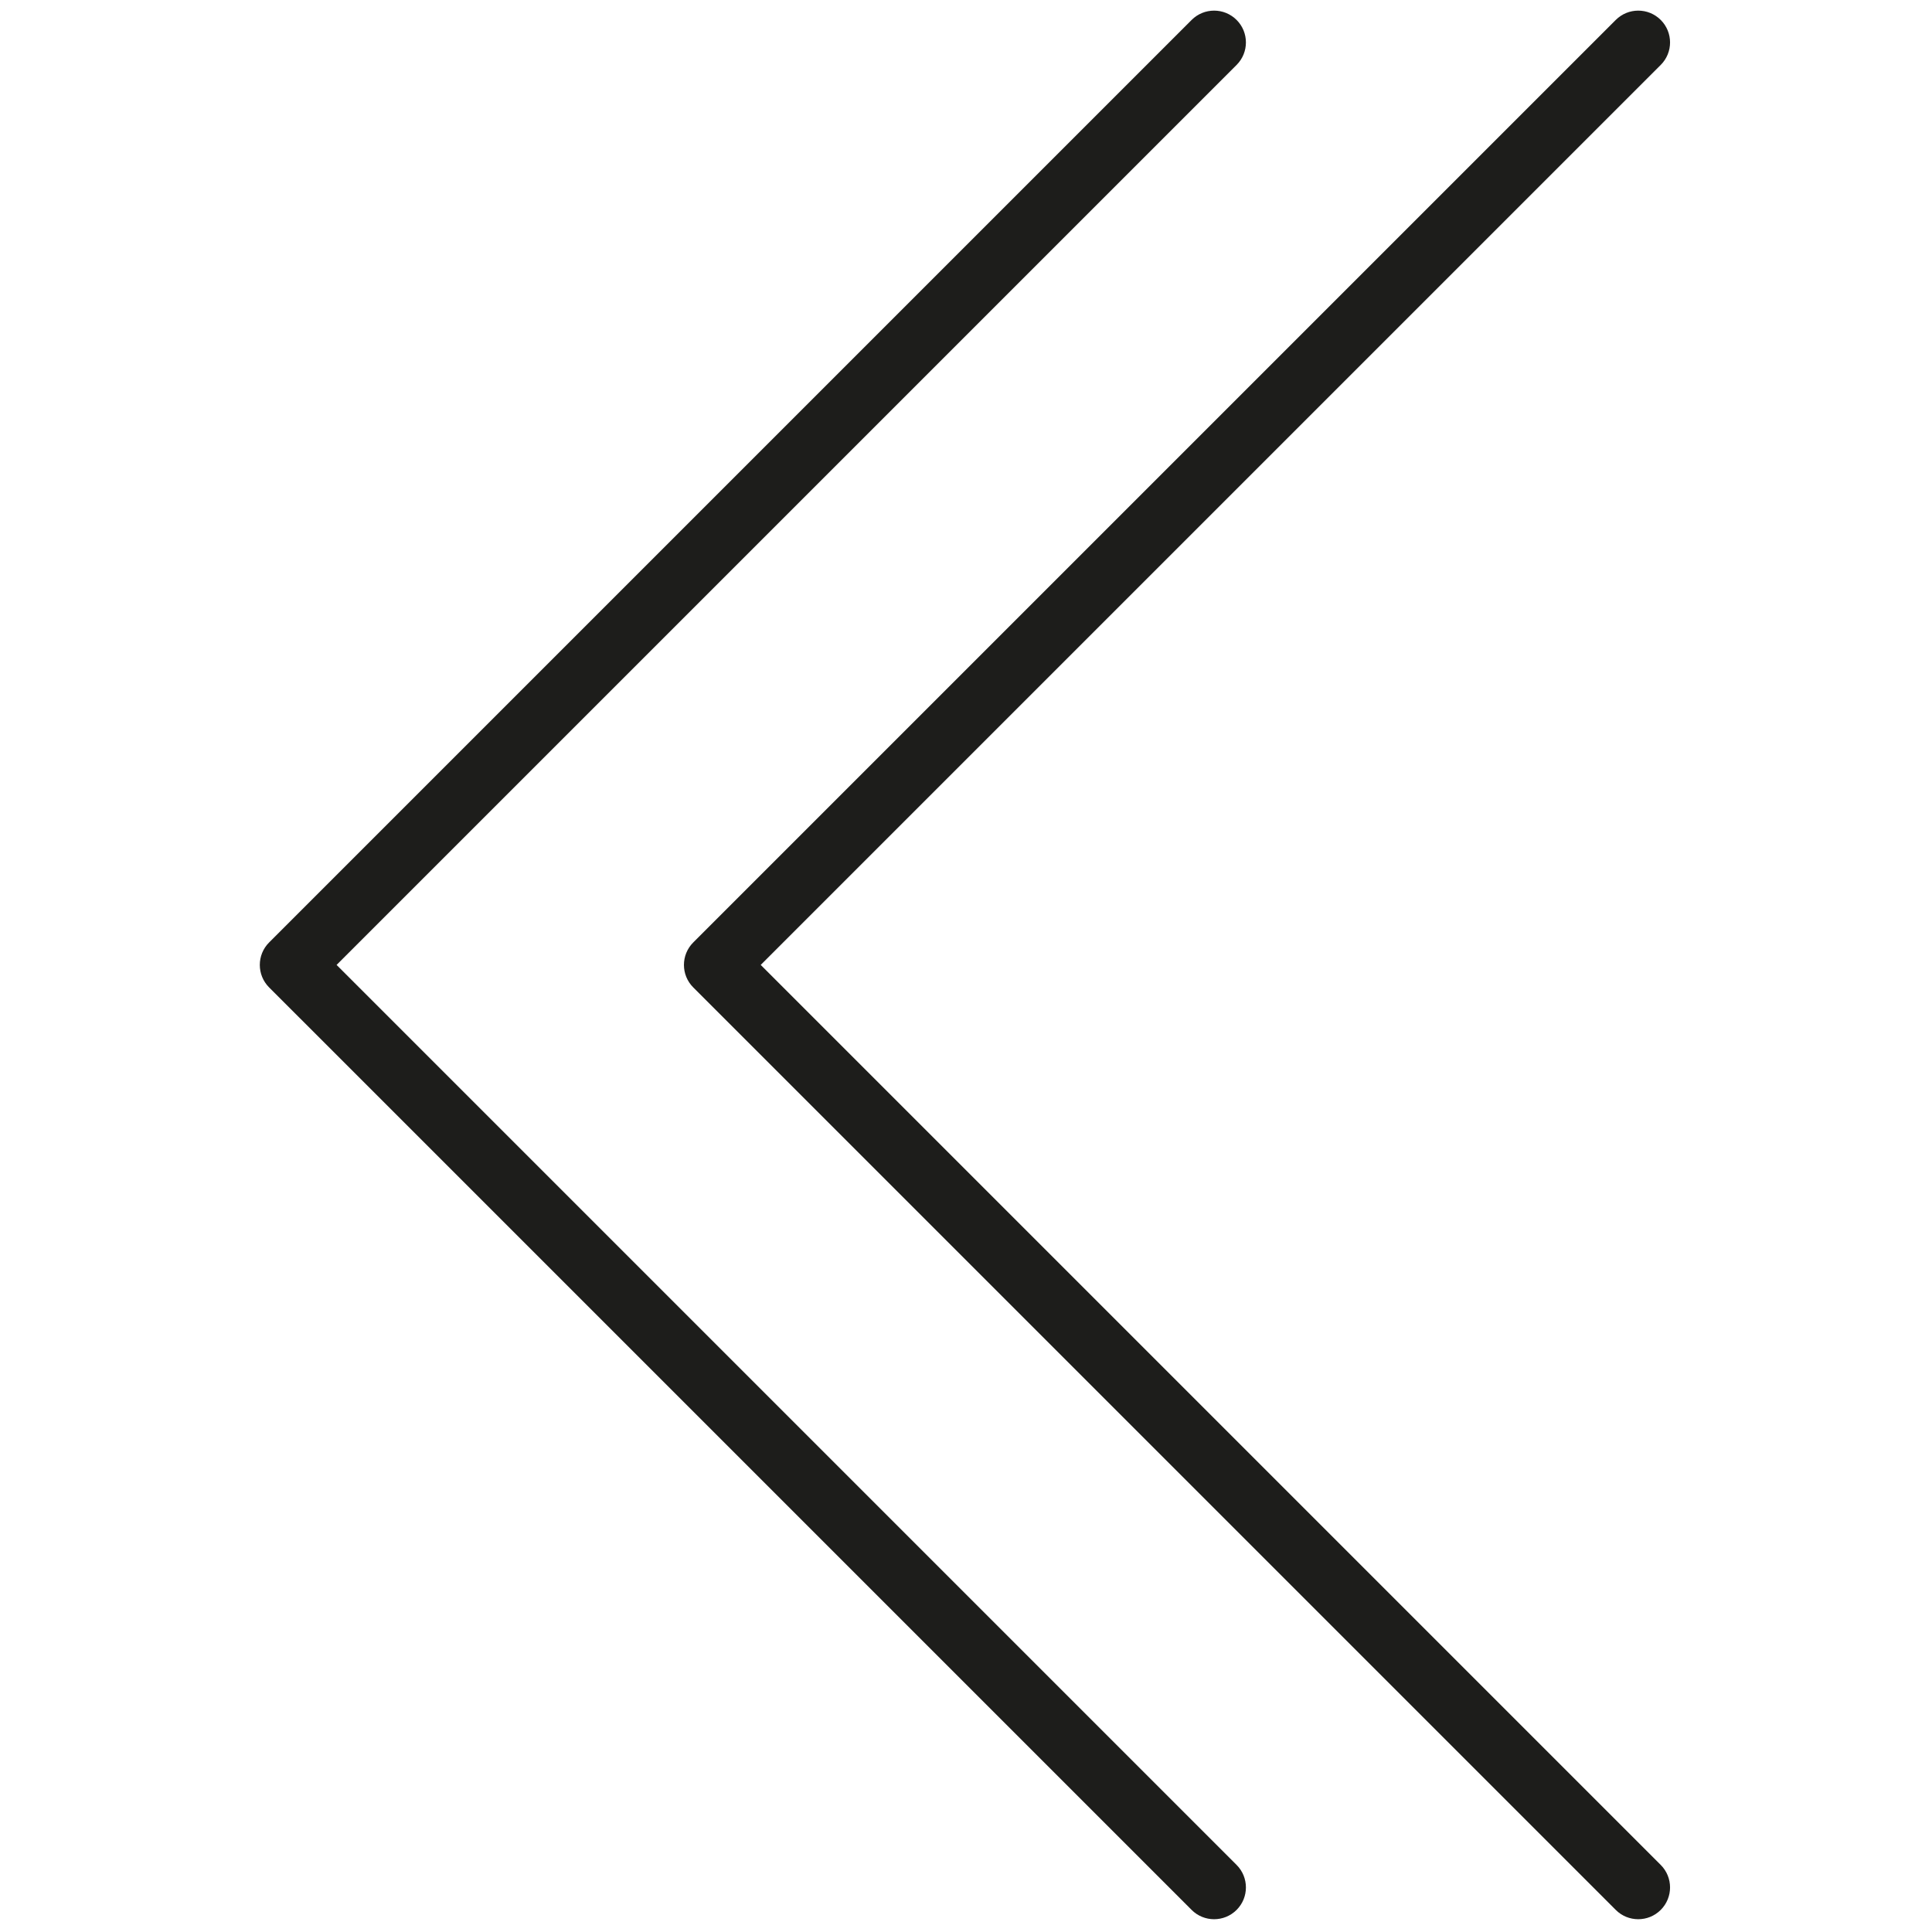
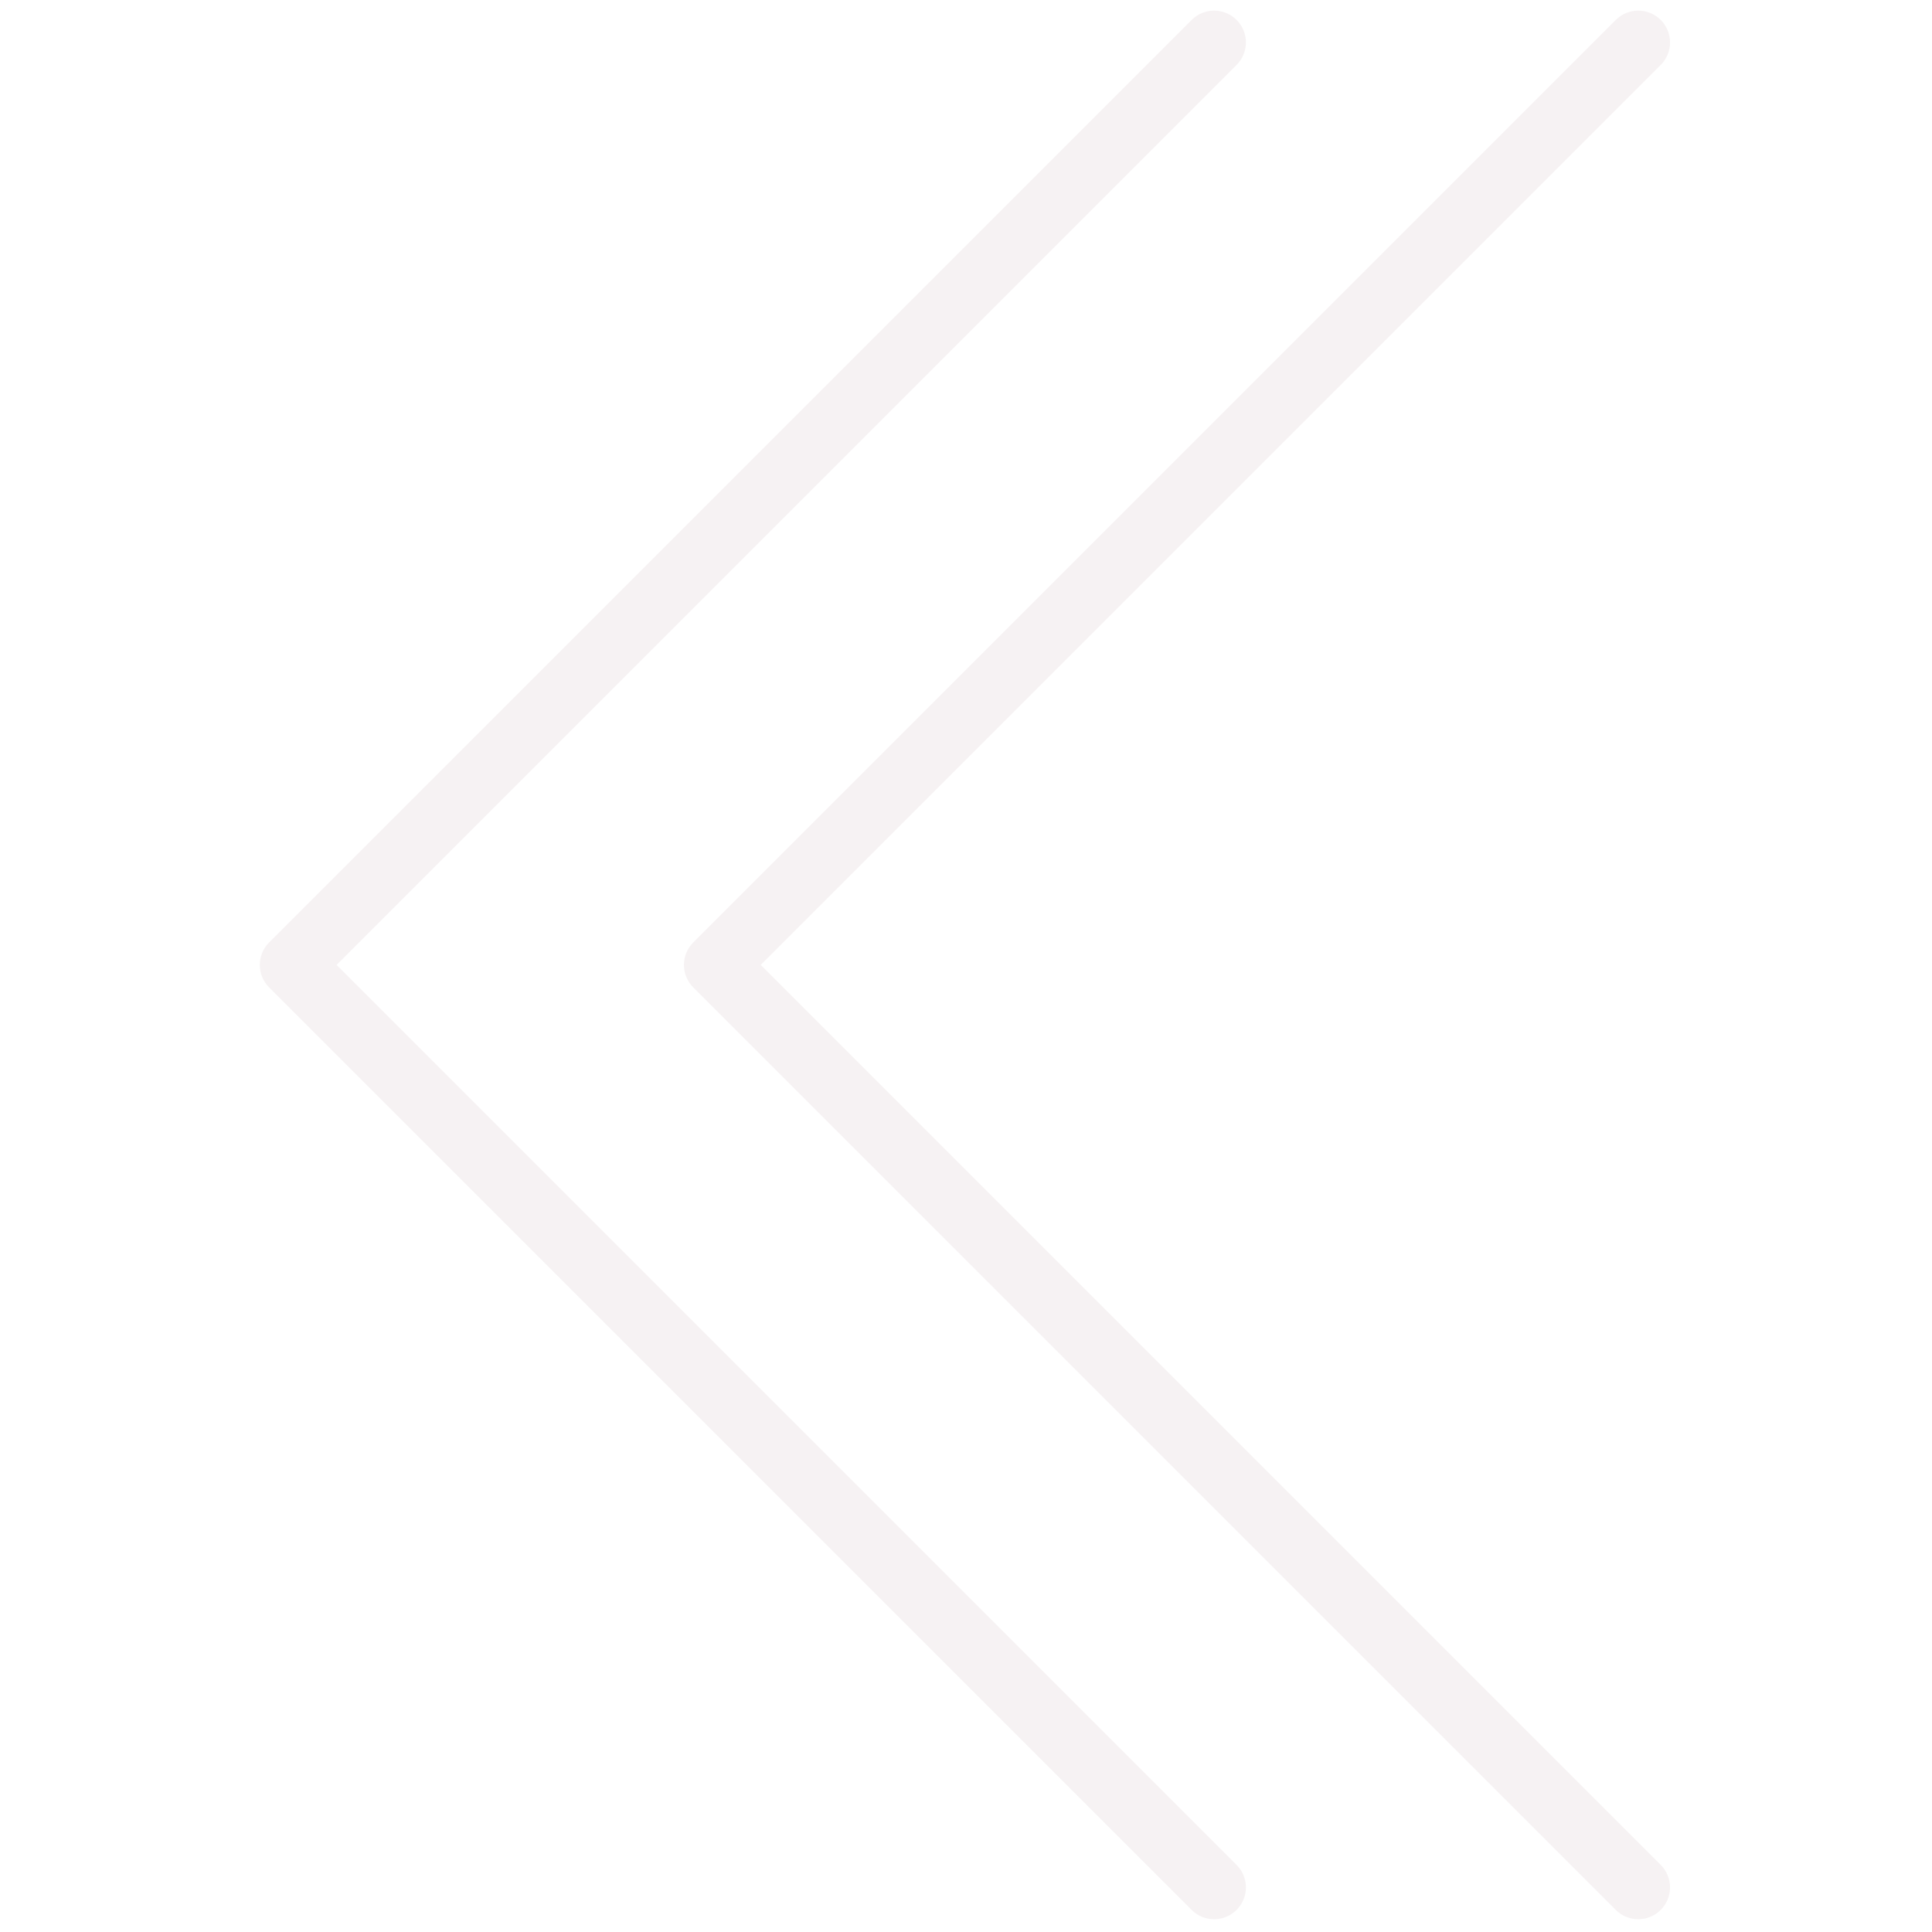
- <svg xmlns="http://www.w3.org/2000/svg" version="1.1" width="256" height="256" viewBox="0 0 256 256" xml:space="preserve">
+ <svg xmlns="http://www.w3.org/2000/svg" version="1.1" width="256" height="256" fill="#f6f2f3ff" viewBox="0 0 256 256" xml:space="preserve">
  <defs>
</defs>
  <g style="stroke: none; stroke-width: 0; stroke-dasharray: none; stroke-linecap: butt; stroke-linejoin: miter; stroke-miterlimit: 10; fill: none; fill-rule: nonzero; opacity: 1;" transform="translate(1.406593 1.406593) scale(2.81 2.81)">
-     <path d="M 56.75 90 c 0.384 0 0.768 -0.146 1.061 -0.439 c 0.586 -0.586 0.586 -1.535 0 -2.121 L 15.371 45 L 57.811 2.561 c 0.586 -0.585 0.586 -1.536 0 -2.121 c -0.586 -0.586 -1.535 -0.586 -2.121 0 l -43.5 43.5 c -0.586 0.585 -0.586 1.536 0 2.121 l 43.5 43.5 C 55.982 89.854 56.366 90 56.75 90 z" style="stroke: none; stroke-width: 1; stroke-dasharray: none; stroke-linecap: butt; stroke-linejoin: miter; stroke-miterlimit: 10; fill: rgb(29,29,27); fill-rule: nonzero; opacity: 1;" transform=" matrix(1 0 0 1 0 0) " stroke-linecap="round" />
-     <path d="M 76.75 90 c 0.384 0 0.768 -0.146 1.061 -0.439 c 0.586 -0.586 0.586 -1.535 0 -2.121 L 35.371 45 L 77.811 2.561 c 0.586 -0.585 0.586 -1.536 0 -2.121 c -0.586 -0.586 -1.535 -0.586 -2.121 0 l -43.5 43.5 c -0.586 0.585 -0.586 1.536 0 2.121 l 43.5 43.5 C 75.982 89.854 76.366 90 76.75 90 z" style="stroke: none; stroke-width: 1; stroke-dasharray: none; stroke-linecap: butt; stroke-linejoin: miter; stroke-miterlimit: 10; fill: rgb(29,29,27); fill-rule: nonzero; opacity: 1;" transform=" matrix(1 0 0 1 0 0) " stroke-linecap="round" />
+     <path d="M 56.75 90 c 0.384 0 0.768 -0.146 1.061 -0.439 c 0.586 -0.586 0.586 -1.535 0 -2.121 L 15.371 45 L 57.811 2.561 c 0.586 -0.585 0.586 -1.536 0 -2.121 c -0.586 -0.586 -1.535 -0.586 -2.121 0 l -43.5 43.5 c -0.586 0.585 -0.586 1.536 0 2.121 l 43.5 43.5 C 55.982 89.854 56.366 90 56.75 90 z" style="stroke: none; stroke-width: 1; stroke-dasharray: none; stroke-linecap: butt; stroke-linejoin: miter; stroke-miterlimit: 10; fill: #f6f2f3ff; fill-rule: nonzero; opacity: 1;" transform=" matrix(1 0 0 1 0 0) " stroke-linecap="round" />
+     <path d="M 76.75 90 c 0.384 0 0.768 -0.146 1.061 -0.439 c 0.586 -0.586 0.586 -1.535 0 -2.121 L 35.371 45 L 77.811 2.561 c 0.586 -0.585 0.586 -1.536 0 -2.121 c -0.586 -0.586 -1.535 -0.586 -2.121 0 l -43.5 43.5 c -0.586 0.585 -0.586 1.536 0 2.121 l 43.5 43.5 C 75.982 89.854 76.366 90 76.75 90 z" style="stroke: none; stroke-width: 1; stroke-dasharray: none; stroke-linecap: butt; stroke-linejoin: miter; stroke-miterlimit: 10; fill: #f6f2f3ff; fill-rule: nonzero; opacity: 1;" transform=" matrix(1 0 0 1 0 0) " stroke-linecap="round" />
  </g>
</svg>
